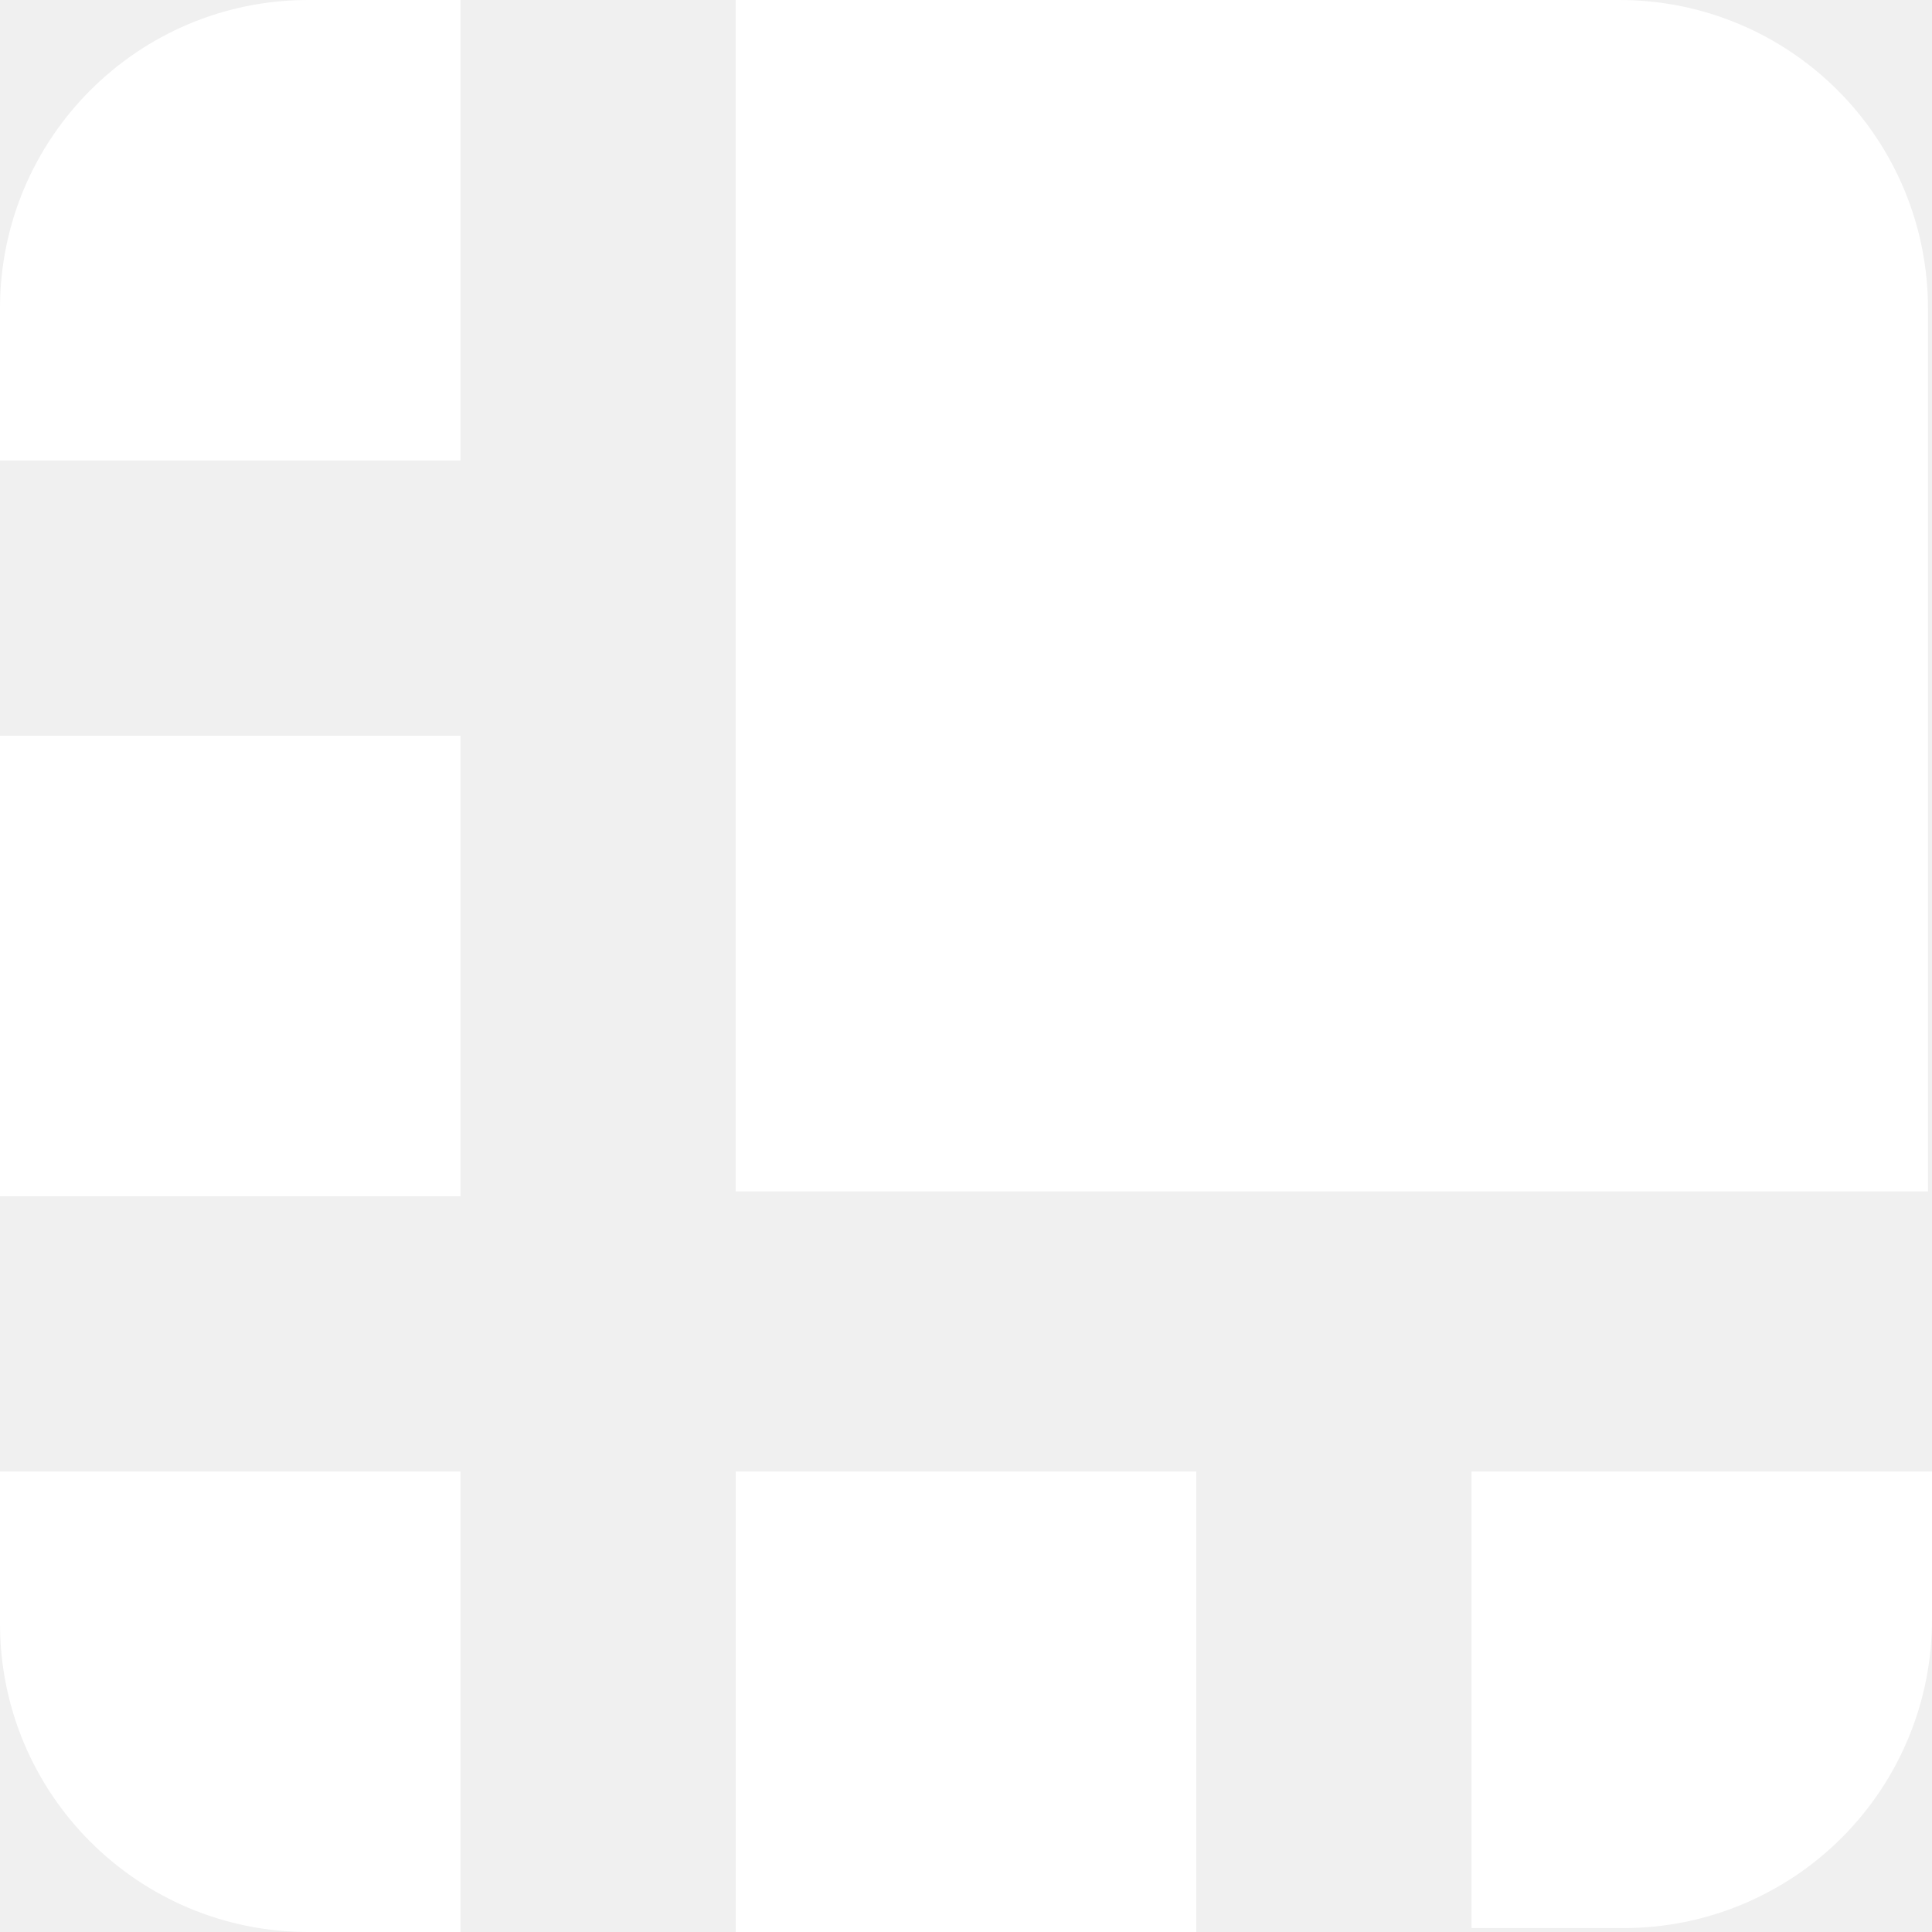
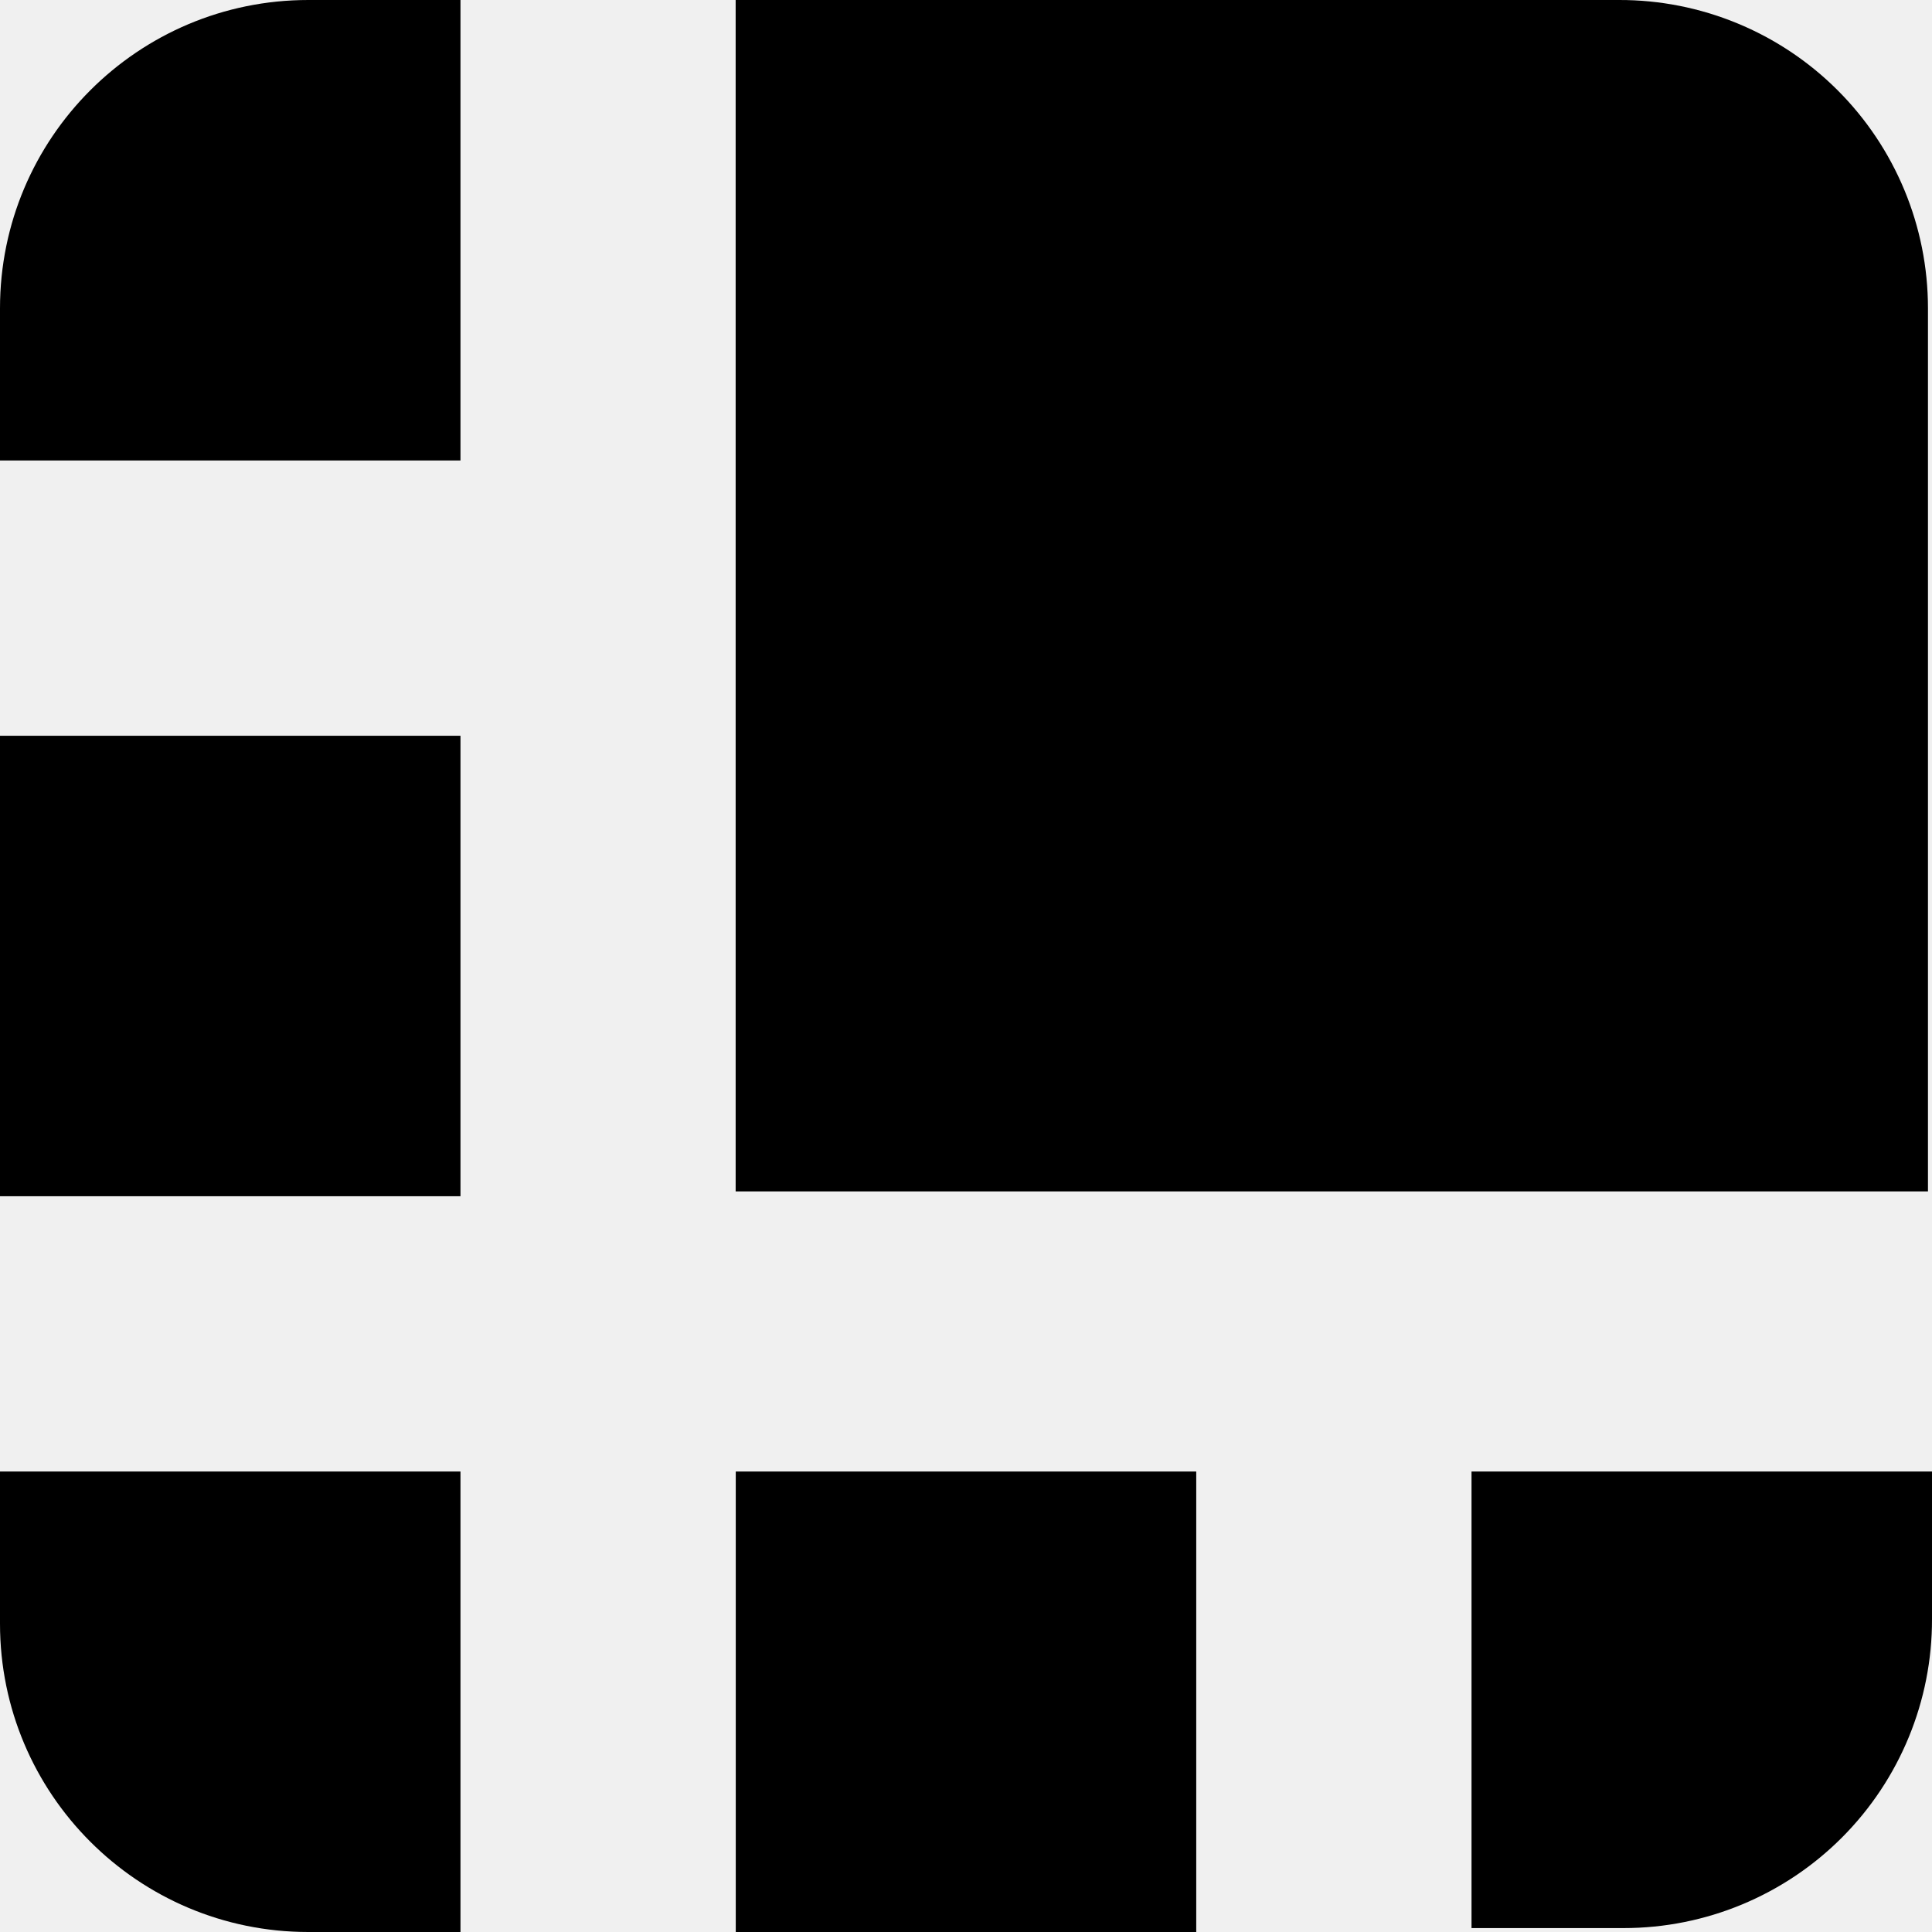
<svg xmlns="http://www.w3.org/2000/svg" viewBox="0 0 35 35">
  <defs>
-     <style>.prefix__cls-1{fill:#FFFFFF}</style>
+     <style>.prefix__cls-1{fill:#000000}</style>
  </defs>
  <g id="prefix__Group_26536" data-name="Group 26536" transform="translate(-80 -205)">
    <path id="prefix__Shape" d="M23.588 0h-16v21.583h21.6v-16A5.585 5.585 0 0023.588 0z" class="prefix__cls-1" transform="translate(85.739 205)" />
    <path id="prefix__Path_8749" d="M8.342 0H5.585A5.585 5.585 0 000 5.585v2.757h8.342z" class="prefix__cls-1" data-name="Path 8749" transform="translate(80 205)" />
    <path id="prefix__Rectangle-path" d="M0 7.59h8.342v8.342H0z" class="prefix__cls-1" transform="translate(80 210.739)" />
    <path id="prefix__Path_8750" d="M15.18 23.451h2.757a5.585 5.585 0 005.585-5.6V15.18H15.18z" class="prefix__cls-1" data-name="Path 8750" transform="translate(91.478 216.478)" />
    <path id="prefix__Path_8751" d="M7.59 15.18h8.342v8.342H7.59z" class="prefix__cls-1" data-name="Path 8751" transform="translate(85.739 216.478)" />
    <path id="prefix__Path_8752" d="M0 15.18v2.757a5.585 5.585 0 005.585 5.585h2.757V15.18z" class="prefix__cls-1" data-name="Path 8752" transform="translate(80 216.478)" />
  </g>
</svg>
